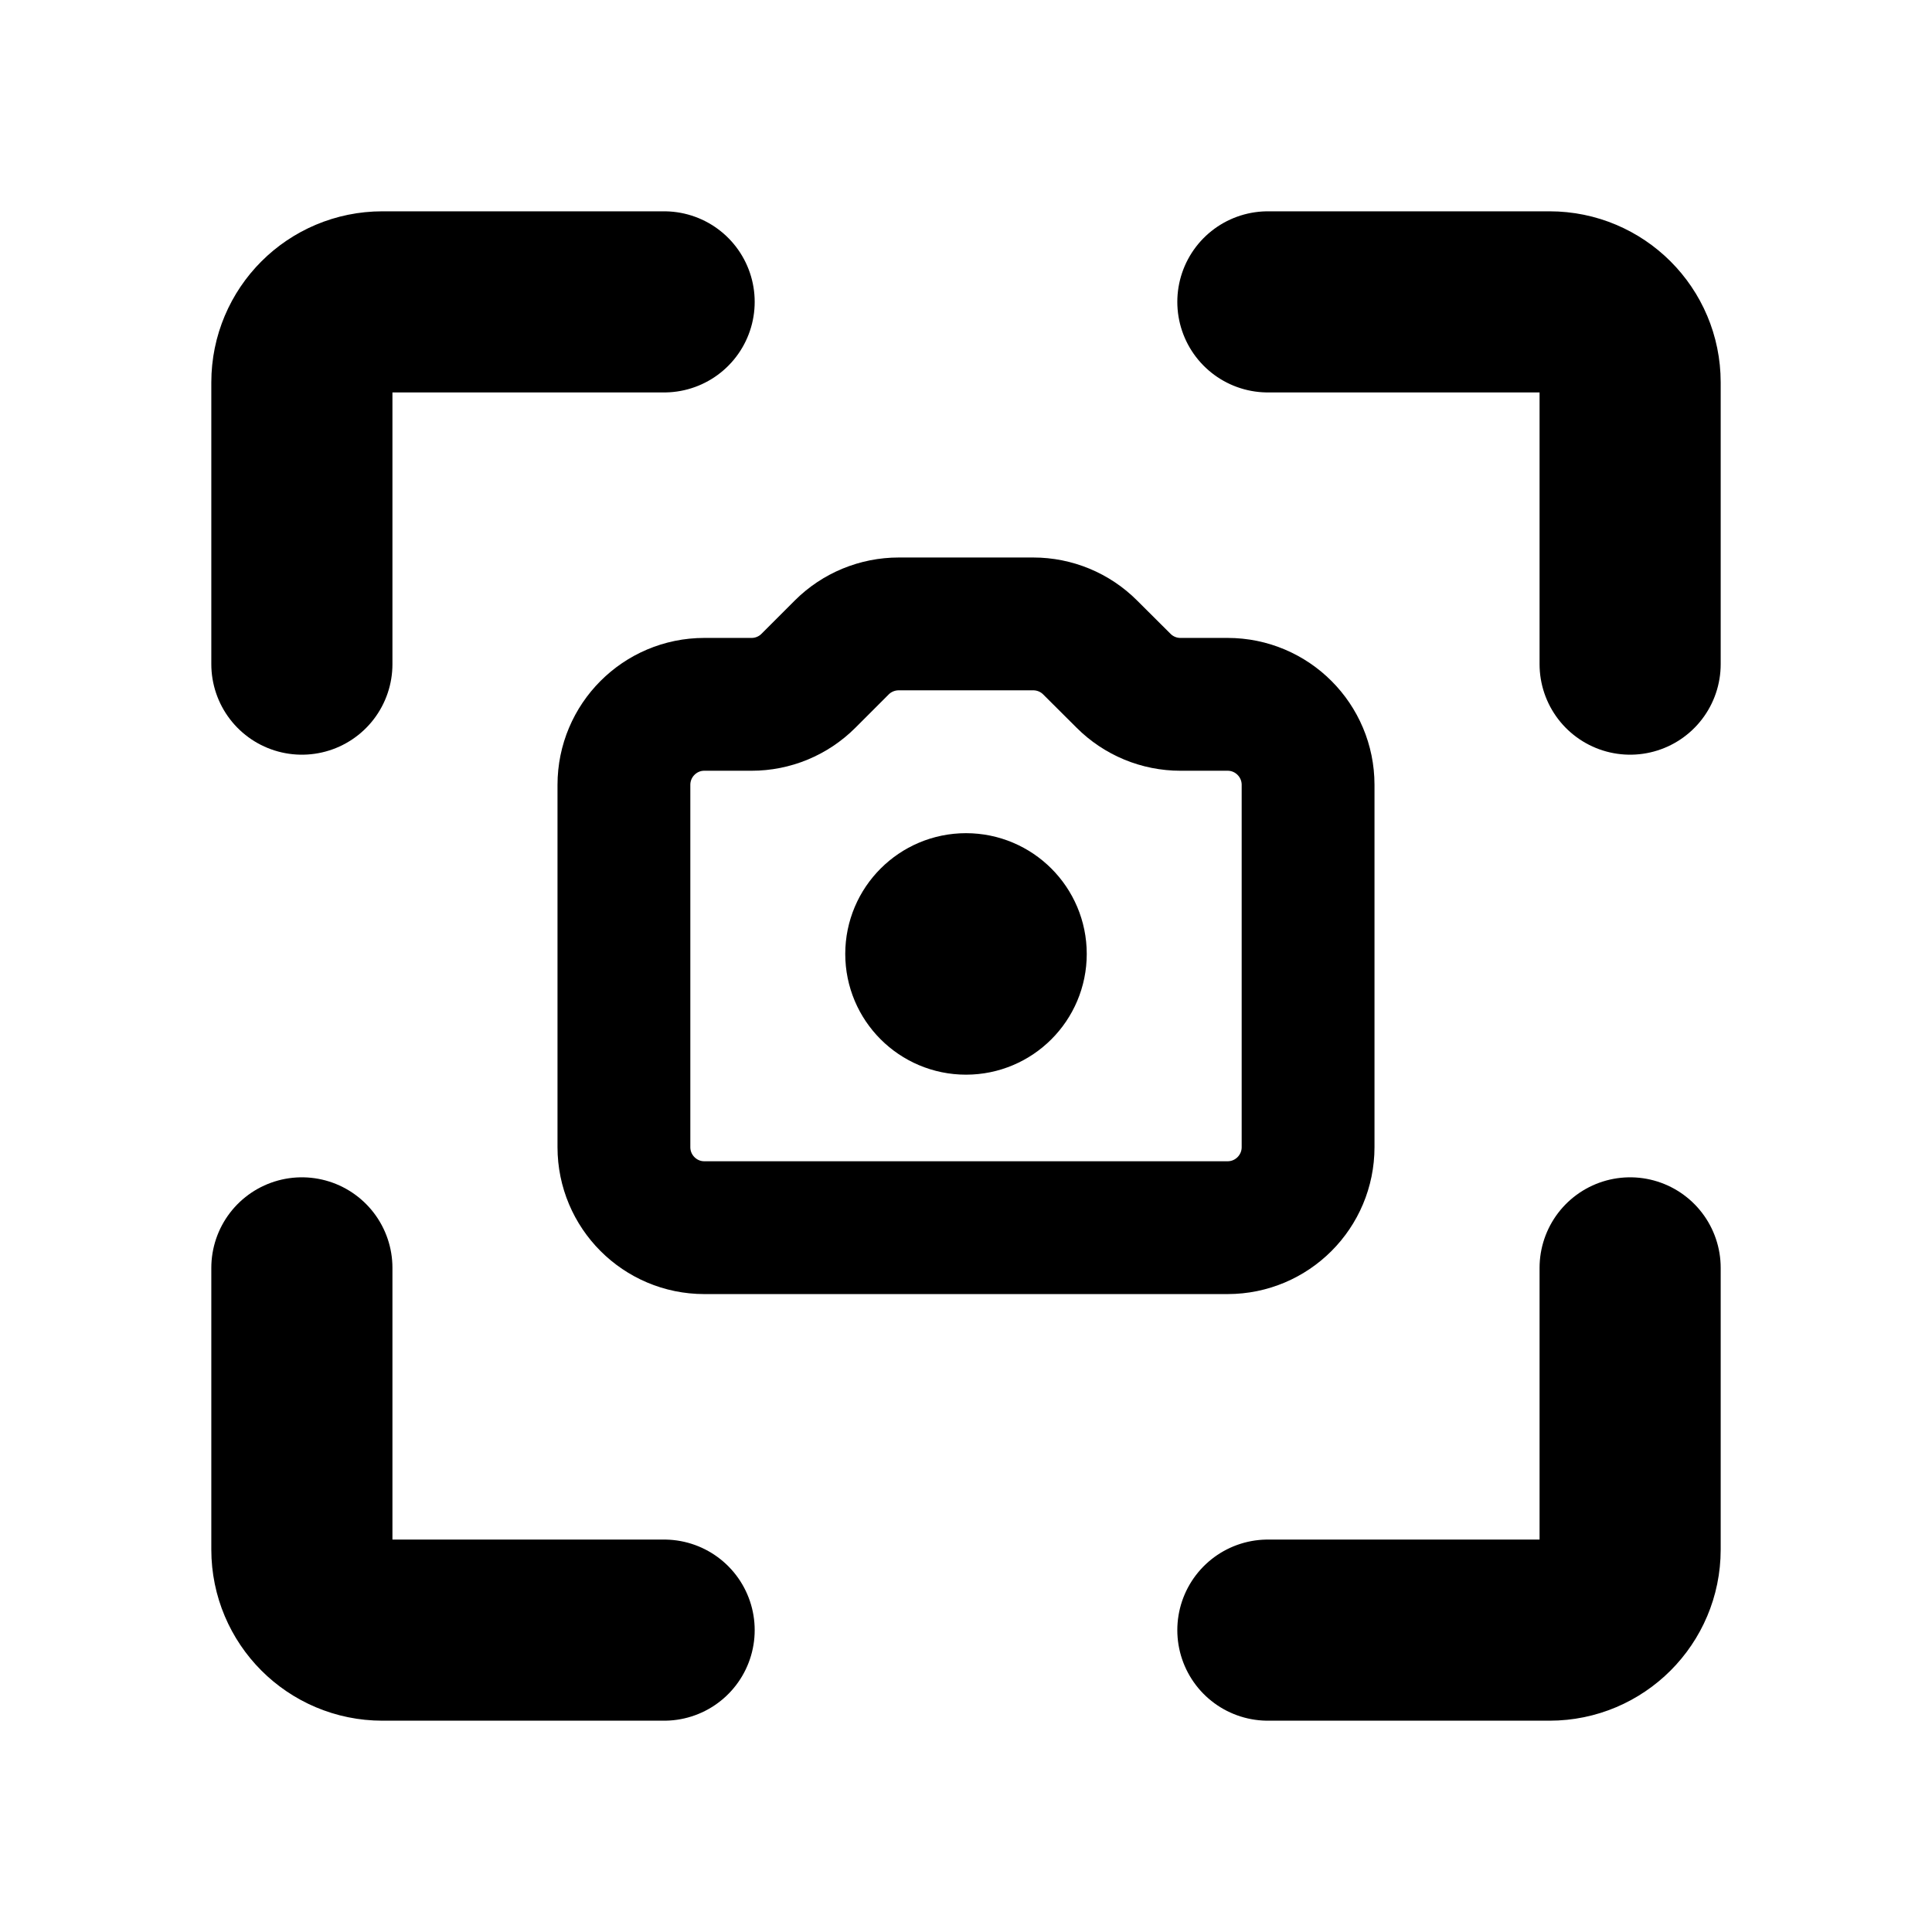
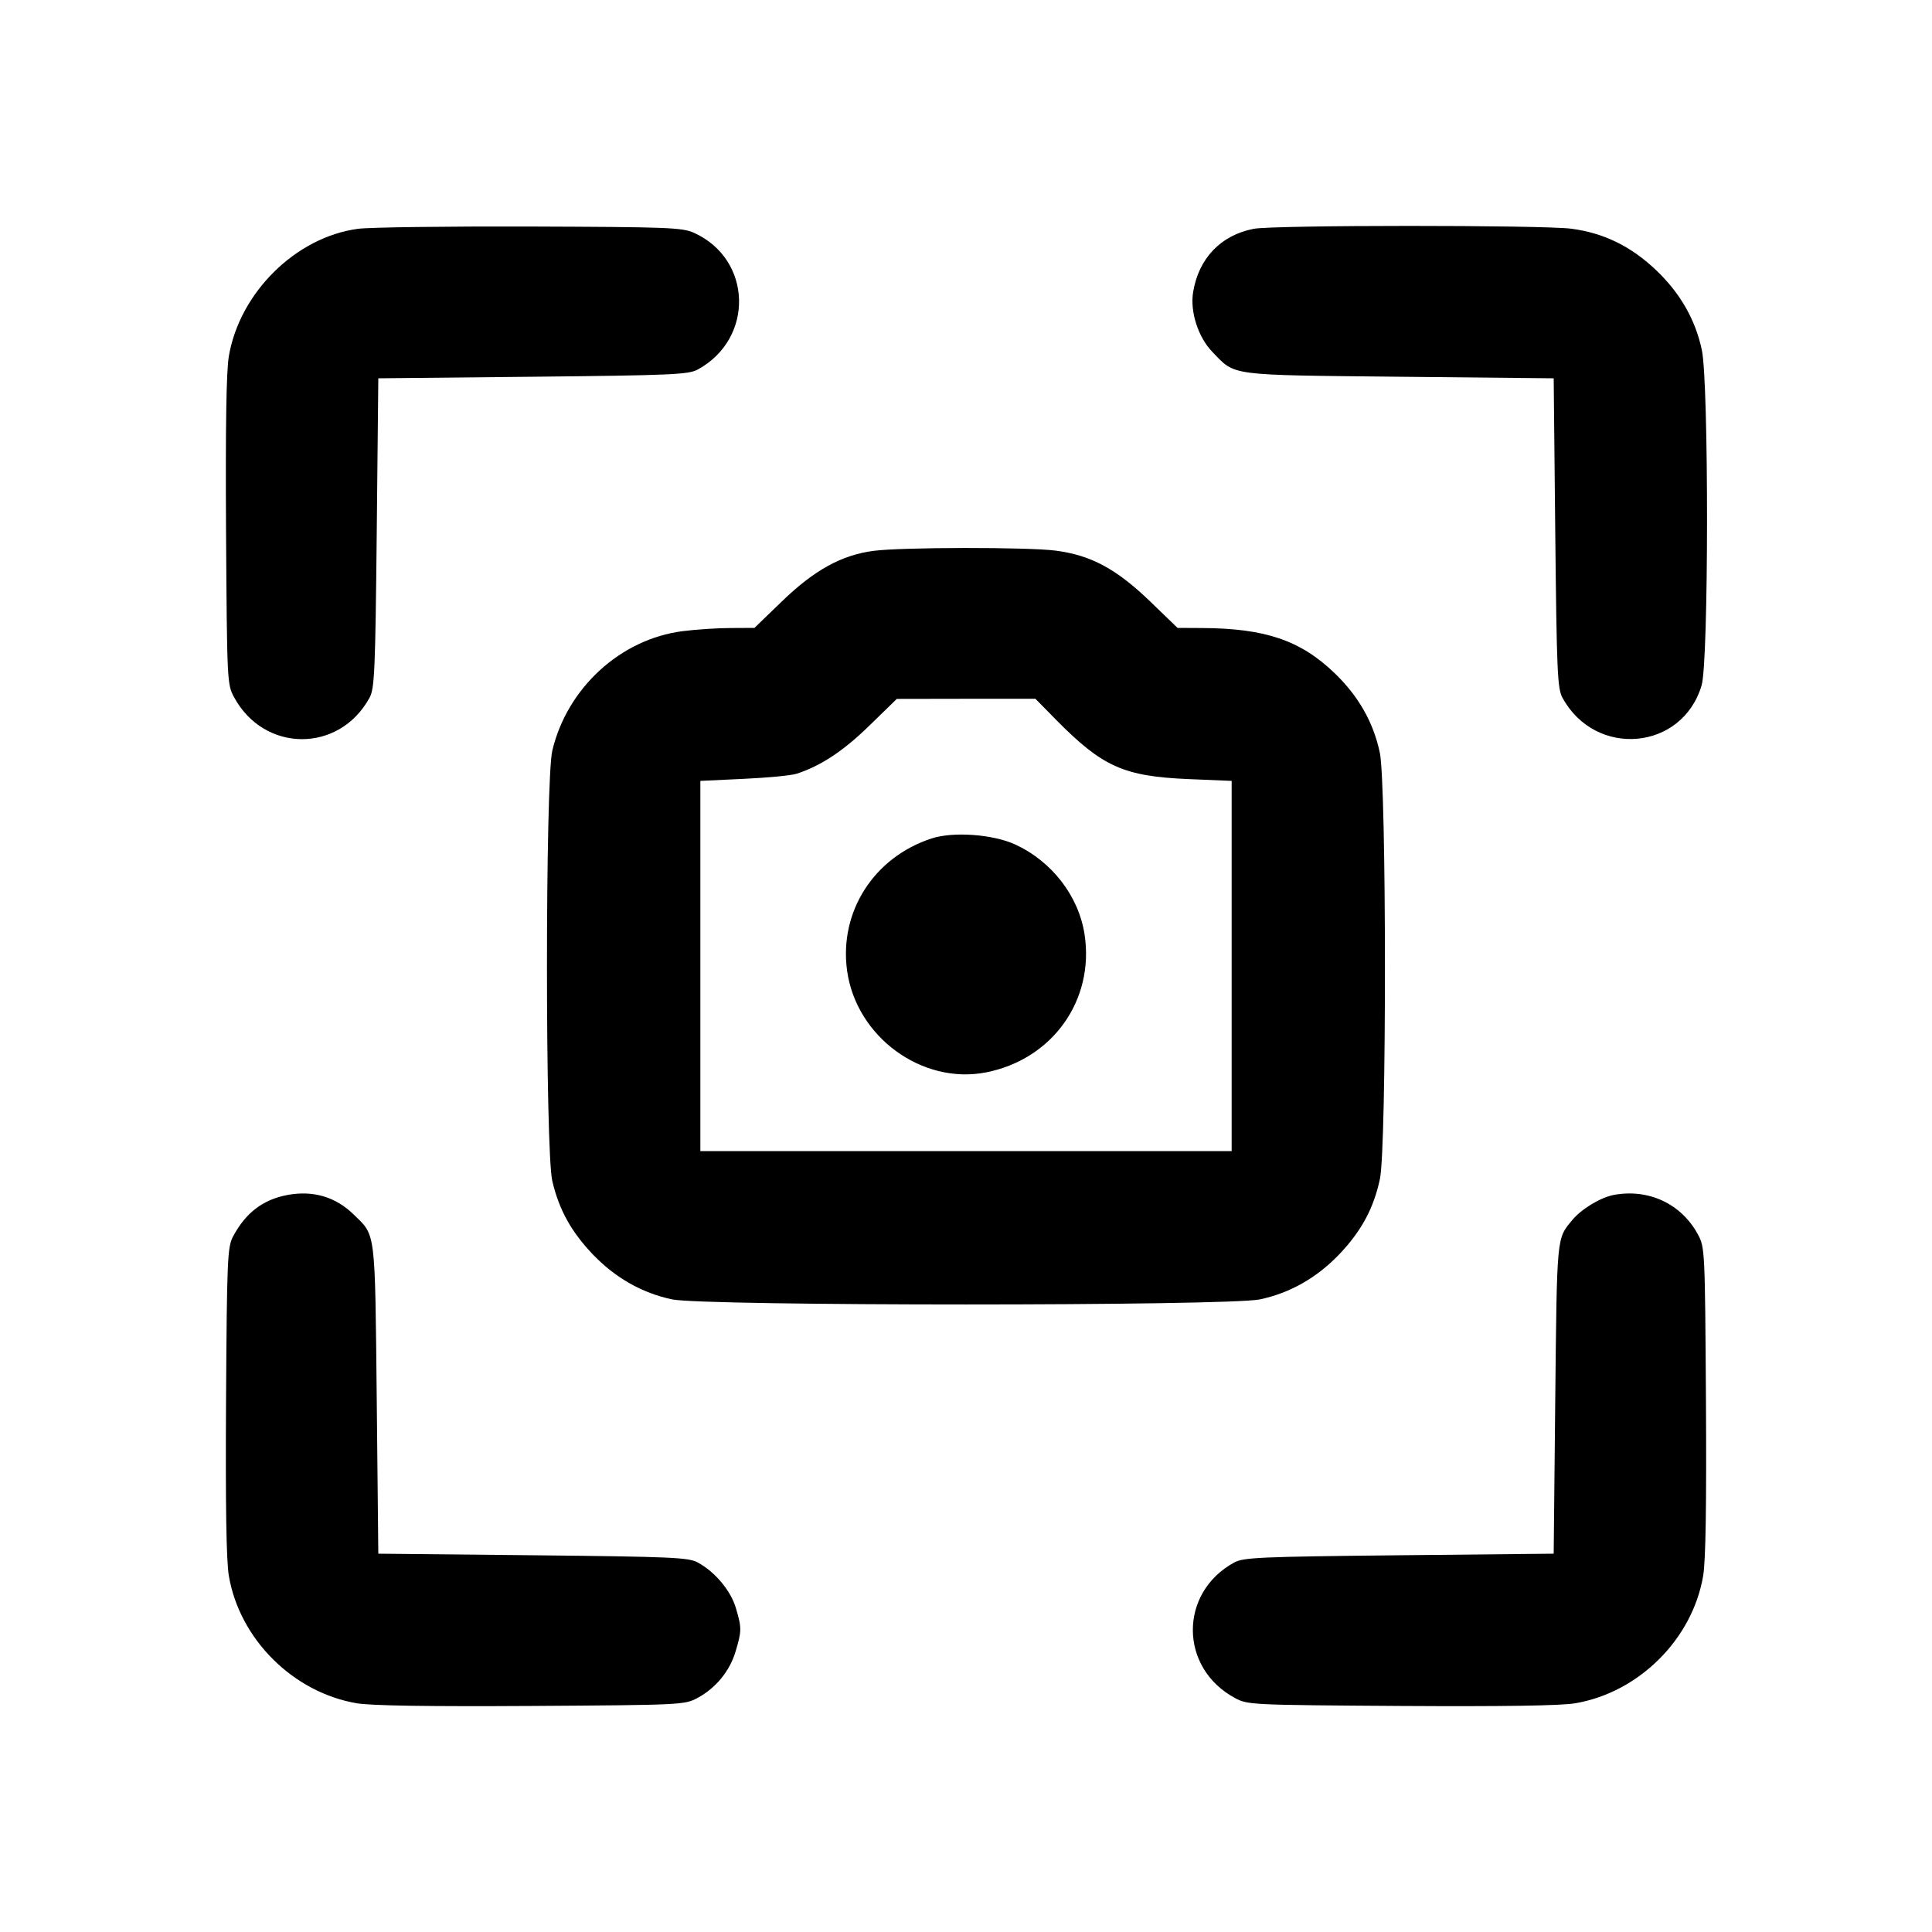
<svg xmlns="http://www.w3.org/2000/svg" width="16" height="16" viewBox="0 0 16 16" fill="none">
-   <path d="M5.5 13.5H3.167C2.798 13.5 2.5 13.201 2.5 12.833V10.5M10.5 13.5H12.833C13.201 13.5 13.5 13.201 13.5 12.833V10.5M2.5 5.5V3.167C2.5 2.798 2.798 2.5 3.167 2.5H5.5M10.5 2.5H12.833C13.201 2.5 13.5 2.798 13.5 3.167V5.5" stroke="black" stroke-width="1.5" stroke-linecap="round" stroke-linejoin="round" />
-   <path d="M5.167 9.5V6.5C5.167 6.132 5.465 5.833 5.833 5.833H6.224C6.401 5.833 6.57 5.763 6.695 5.638L6.971 5.362C7.096 5.237 7.266 5.167 7.443 5.167H8.557C8.734 5.167 8.903 5.237 9.028 5.362L9.305 5.638C9.43 5.763 9.599 5.833 9.776 5.833H10.166C10.535 5.833 10.833 6.132 10.833 6.5V9.5C10.833 9.868 10.535 10.167 10.166 10.167H5.833C5.465 10.167 5.167 9.868 5.167 9.5Z" stroke="black" stroke-width="1.1" stroke-linecap="round" stroke-linejoin="round" />
-   <path d="M8 7.9V7.89M8.5 7.9C8.5 8.176 8.276 8.4 8 8.4C7.724 8.4 7.5 8.176 7.5 7.9C7.5 7.624 7.724 7.4 8 7.4C8.276 7.4 8.5 7.624 8.5 7.9Z" stroke="black" stroke-linecap="round" stroke-linejoin="round" />
+   <path d="M2.964 1.895 C 2.449 1.964,1.984 2.424,1.895 2.951 C 1.874 3.076,1.867 3.534,1.872 4.400 C 1.880 5.639,1.881 5.669,1.938 5.773 C 2.187 6.235,2.809 6.238,3.060 5.779 C 3.102 5.702,3.108 5.567,3.120 4.413 L 3.133 3.133 4.413 3.120 C 5.567 3.108,5.702 3.102,5.779 3.060 C 6.249 2.803,6.230 2.146,5.747 1.928 C 5.649 1.884,5.532 1.880,4.387 1.876 C 3.697 1.874,3.057 1.882,2.964 1.895 M10.382 1.895 C 10.110 1.948,9.927 2.139,9.881 2.419 C 9.854 2.581,9.923 2.794,10.041 2.915 C 10.234 3.115,10.162 3.105,11.587 3.120 L 12.867 3.133 12.880 4.413 C 12.892 5.567,12.898 5.702,12.940 5.779 C 13.214 6.280,13.932 6.216,14.092 5.676 C 14.151 5.479,14.152 3.174,14.094 2.899 C 14.041 2.649,13.917 2.431,13.719 2.241 C 13.510 2.041,13.283 1.929,13.012 1.894 C 12.772 1.863,10.540 1.863,10.382 1.895 M7.234 4.562 C 6.972 4.596,6.745 4.720,6.479 4.977 L 6.248 5.200 6.051 5.201 C 5.942 5.201,5.763 5.213,5.653 5.227 C 5.138 5.293,4.697 5.698,4.574 6.216 C 4.515 6.466,4.515 9.531,4.574 9.781 C 4.630 10.020,4.731 10.201,4.911 10.390 C 5.098 10.584,5.317 10.708,5.566 10.761 C 5.833 10.817,10.167 10.817,10.434 10.761 C 10.683 10.708,10.902 10.584,11.089 10.390 C 11.274 10.196,11.376 10.008,11.428 9.763 C 11.484 9.502,11.483 6.494,11.427 6.233 C 11.374 5.982,11.250 5.764,11.052 5.574 C 10.769 5.302,10.476 5.203,9.949 5.201 L 9.752 5.200 9.521 4.977 C 9.244 4.711,9.035 4.598,8.742 4.560 C 8.509 4.530,7.469 4.531,7.234 4.562 M8.747 5.962 C 9.130 6.350,9.306 6.429,9.840 6.452 L 10.200 6.467 10.200 8.000 L 10.200 9.533 8.000 9.533 L 5.800 9.533 5.800 8.000 L 5.800 6.467 6.160 6.450 C 6.358 6.441,6.556 6.422,6.600 6.407 C 6.800 6.341,6.983 6.220,7.197 6.012 L 7.427 5.788 8.001 5.787 L 8.575 5.787 8.747 5.962 M7.714 6.944 C 7.237 7.100,6.949 7.550,7.015 8.037 C 7.090 8.586,7.635 8.985,8.166 8.881 C 8.716 8.773,9.065 8.284,8.982 7.739 C 8.933 7.420,8.711 7.133,8.406 6.993 C 8.222 6.909,7.893 6.885,7.714 6.944 M2.382 9.896 C 2.178 9.934,2.035 10.043,1.930 10.240 C 1.884 10.327,1.879 10.424,1.872 11.600 C 1.867 12.466,1.874 12.924,1.895 13.049 C 1.983 13.574,2.428 14.017,2.956 14.106 C 3.075 14.126,3.552 14.133,4.400 14.128 C 5.645 14.120,5.669 14.119,5.776 14.062 C 5.928 13.980,6.044 13.839,6.092 13.676 C 6.143 13.505,6.143 13.482,6.094 13.316 C 6.051 13.172,5.922 13.018,5.779 12.940 C 5.702 12.898,5.567 12.892,4.413 12.880 L 3.133 12.867 3.120 11.587 C 3.105 10.175,3.113 10.237,2.931 10.060 C 2.781 9.912,2.594 9.857,2.382 9.896 M13.364 9.896 C 13.254 9.917,13.095 10.013,13.019 10.106 C 12.891 10.261,12.894 10.228,12.880 11.587 L 12.867 12.867 11.587 12.880 C 10.433 12.892,10.298 12.898,10.221 12.940 C 9.762 13.191,9.765 13.813,10.227 14.062 C 10.331 14.119,10.361 14.120,11.600 14.128 C 12.448 14.133,12.925 14.126,13.044 14.106 C 13.572 14.017,14.017 13.574,14.105 13.049 C 14.126 12.924,14.133 12.466,14.128 11.600 C 14.120 10.355,14.119 10.331,14.062 10.224 C 13.925 9.970,13.654 9.842,13.364 9.896 " stroke="none" fill-rule="evenodd" fill="black" />
</svg>
